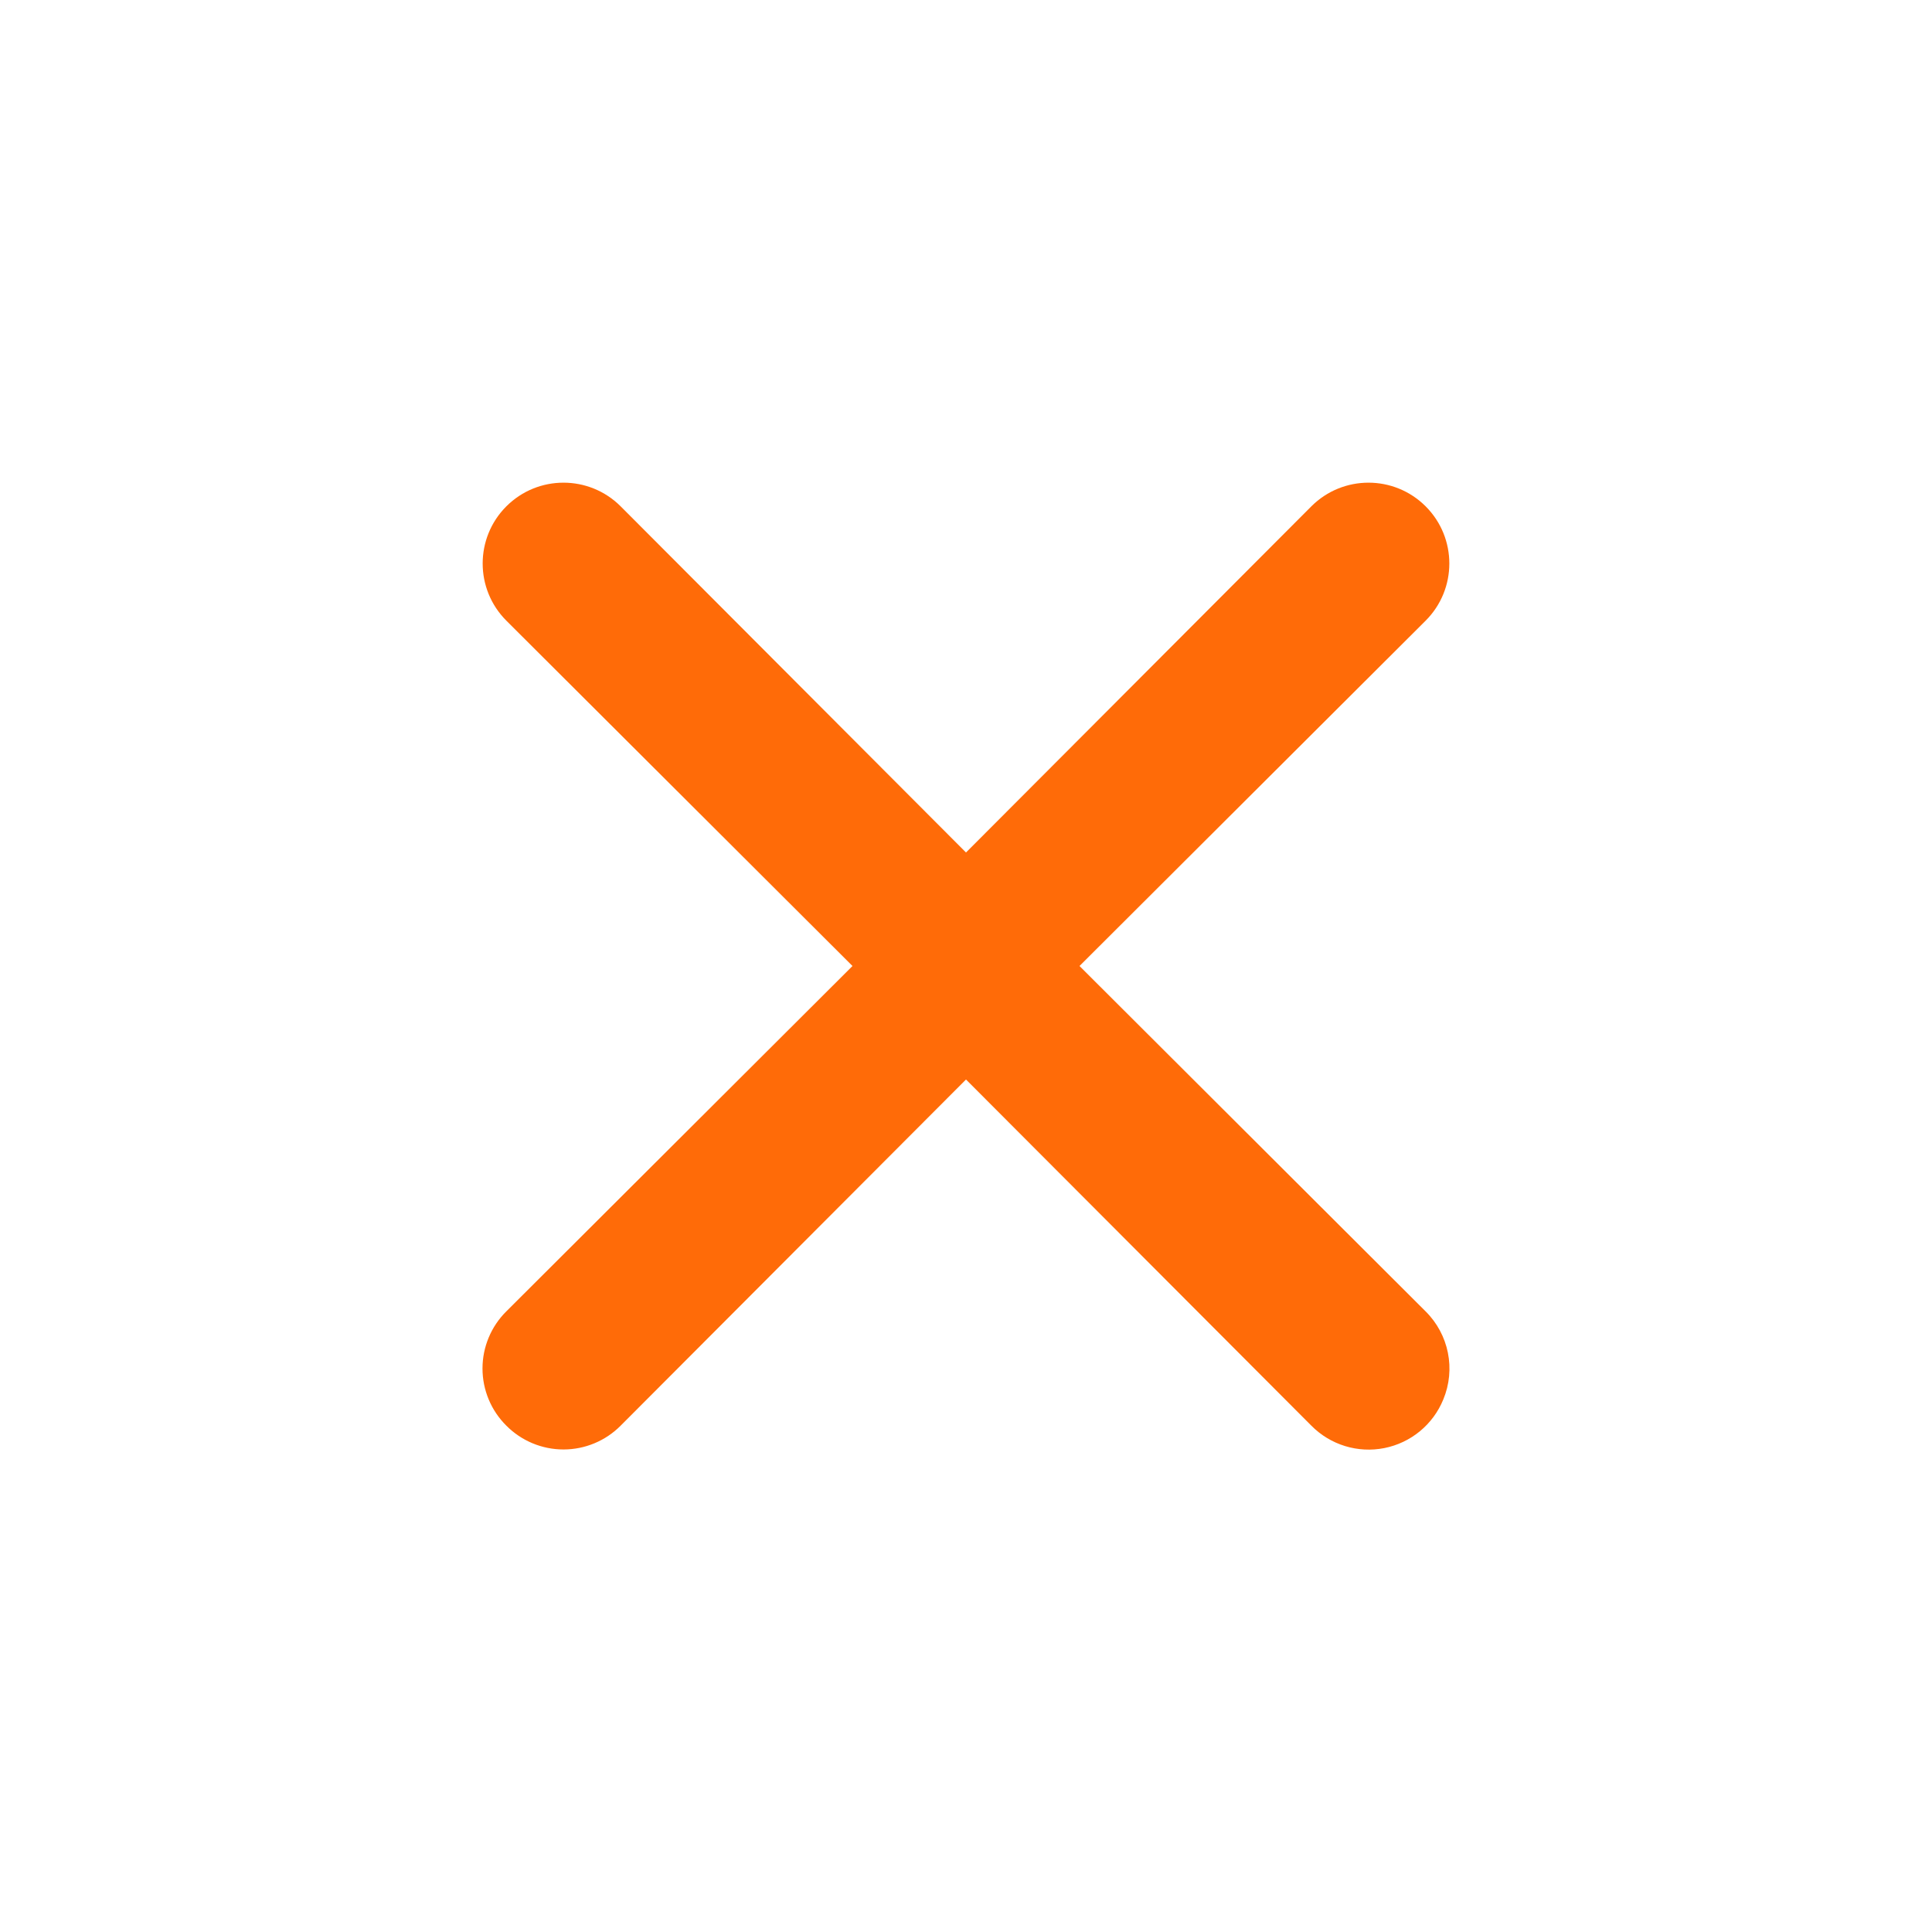
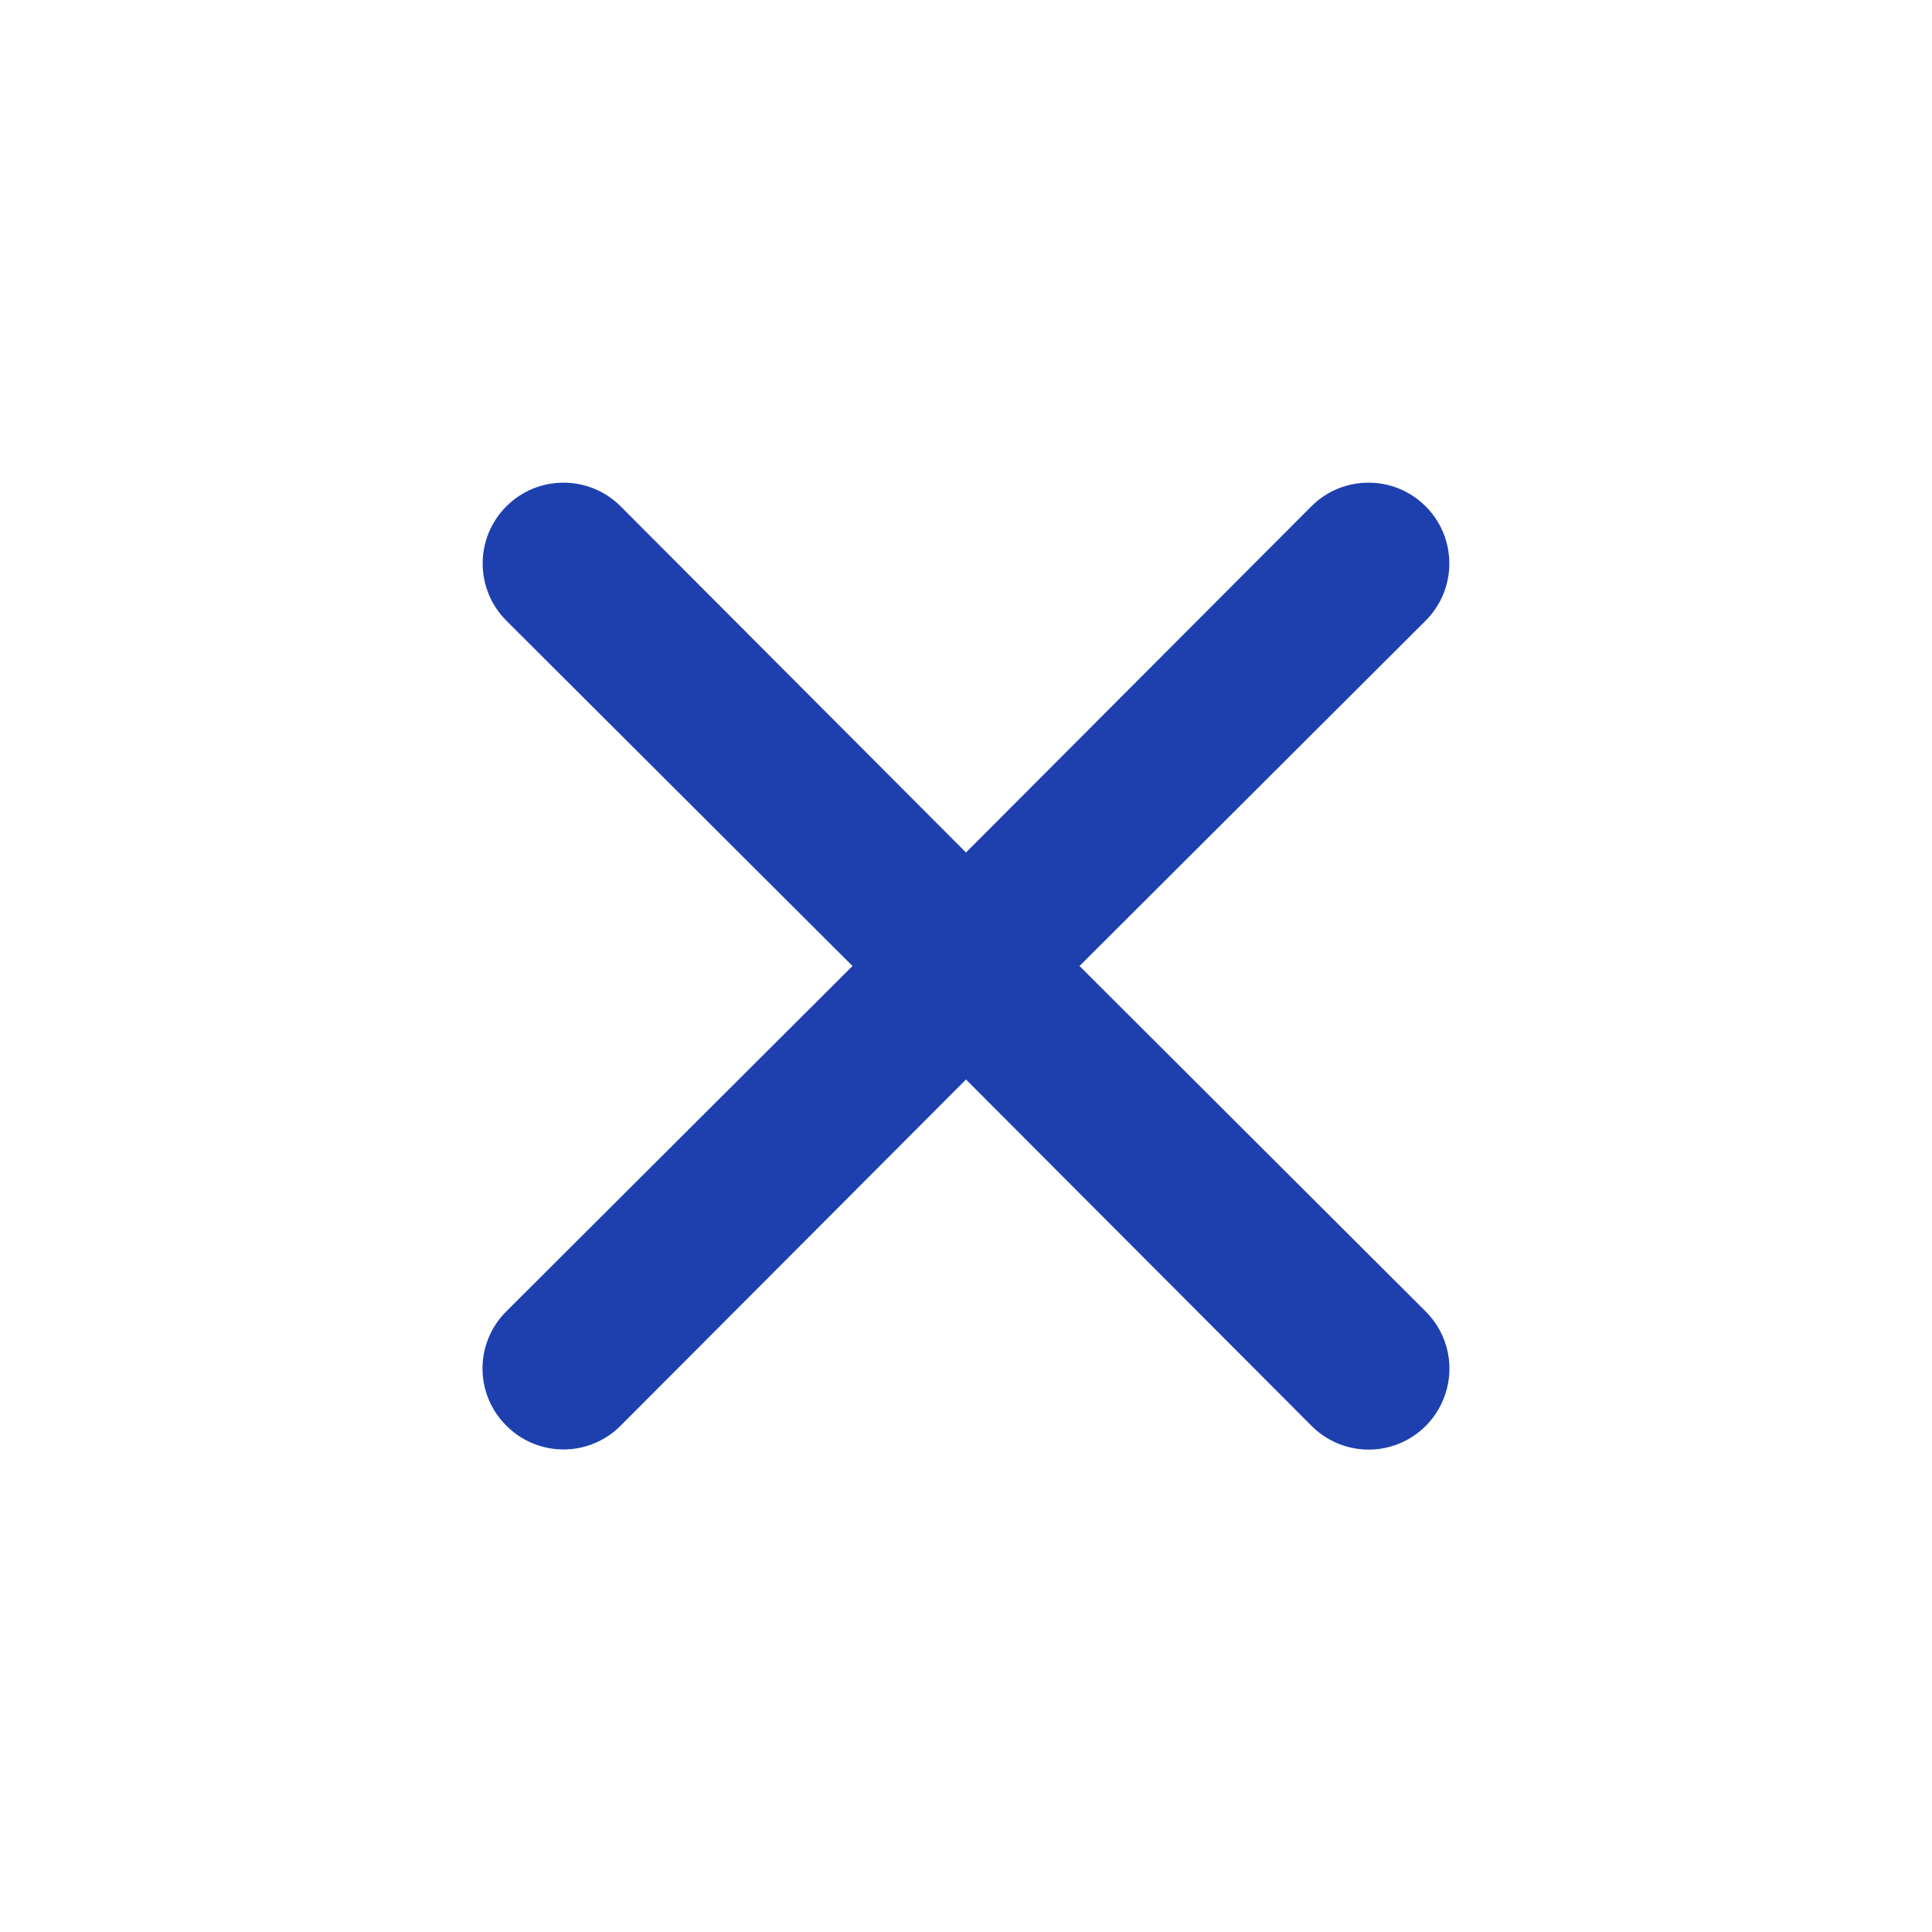
<svg xmlns="http://www.w3.org/2000/svg" width="24" height="24" fill="none">
-   <path d="M13.41 12l4.3-4.29a1.004 1.004 0 00-1.42-1.42L12 10.59l-4.29-4.3a1.004 1.004 0 10-1.42 1.42l4.3 4.29-4.3 4.29a.999.999 0 000 1.42 1 1 0 001.42 0l4.29-4.3 4.29 4.3a1.001 1.001 0 001.639-.325 1 1 0 00-.22-1.095L13.41 12z" fill="#FF6B08" />
+   <path d="M13.41 12l4.3-4.29a1.004 1.004 0 00-1.42-1.42L12 10.59l-4.29-4.3a1.004 1.004 0 10-1.42 1.42l4.3 4.29-4.3 4.29a.999.999 0 000 1.42 1 1 0 001.42 0l4.29-4.3 4.29 4.3a1.001 1.001 0 001.639-.325 1 1 0 00-.22-1.095L13.41 12z" fill="#1e40af" />
</svg>
